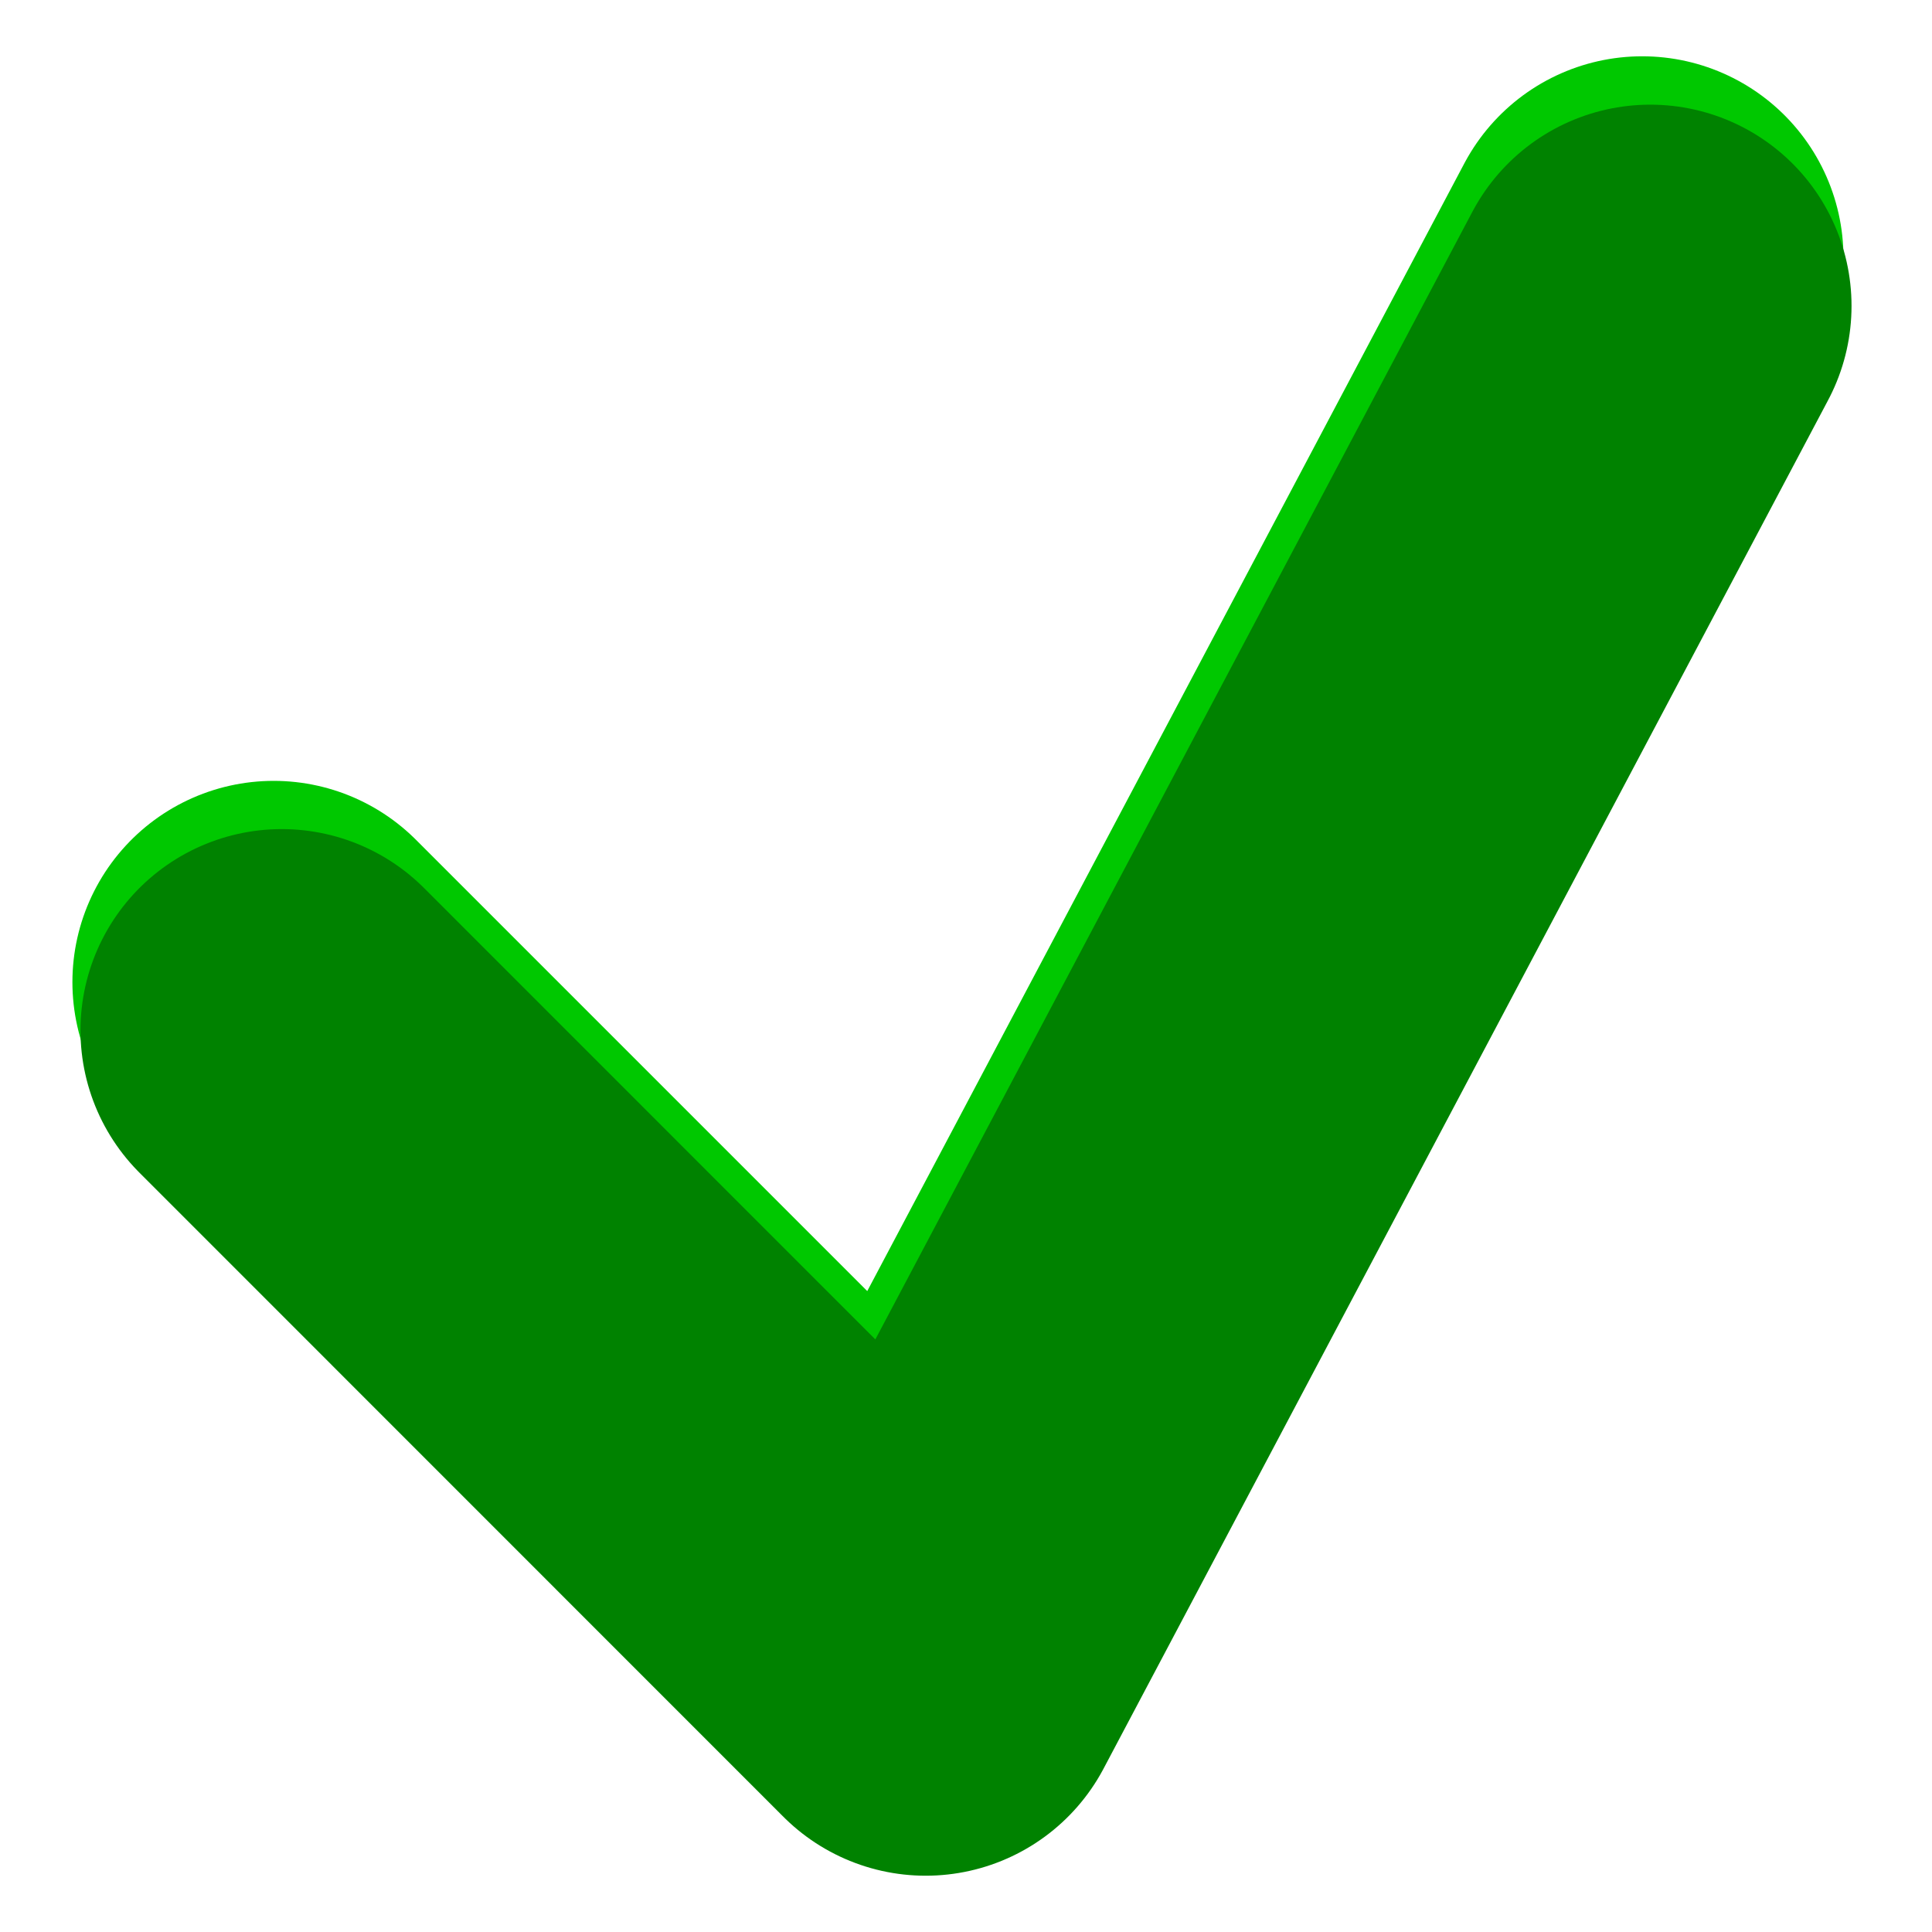
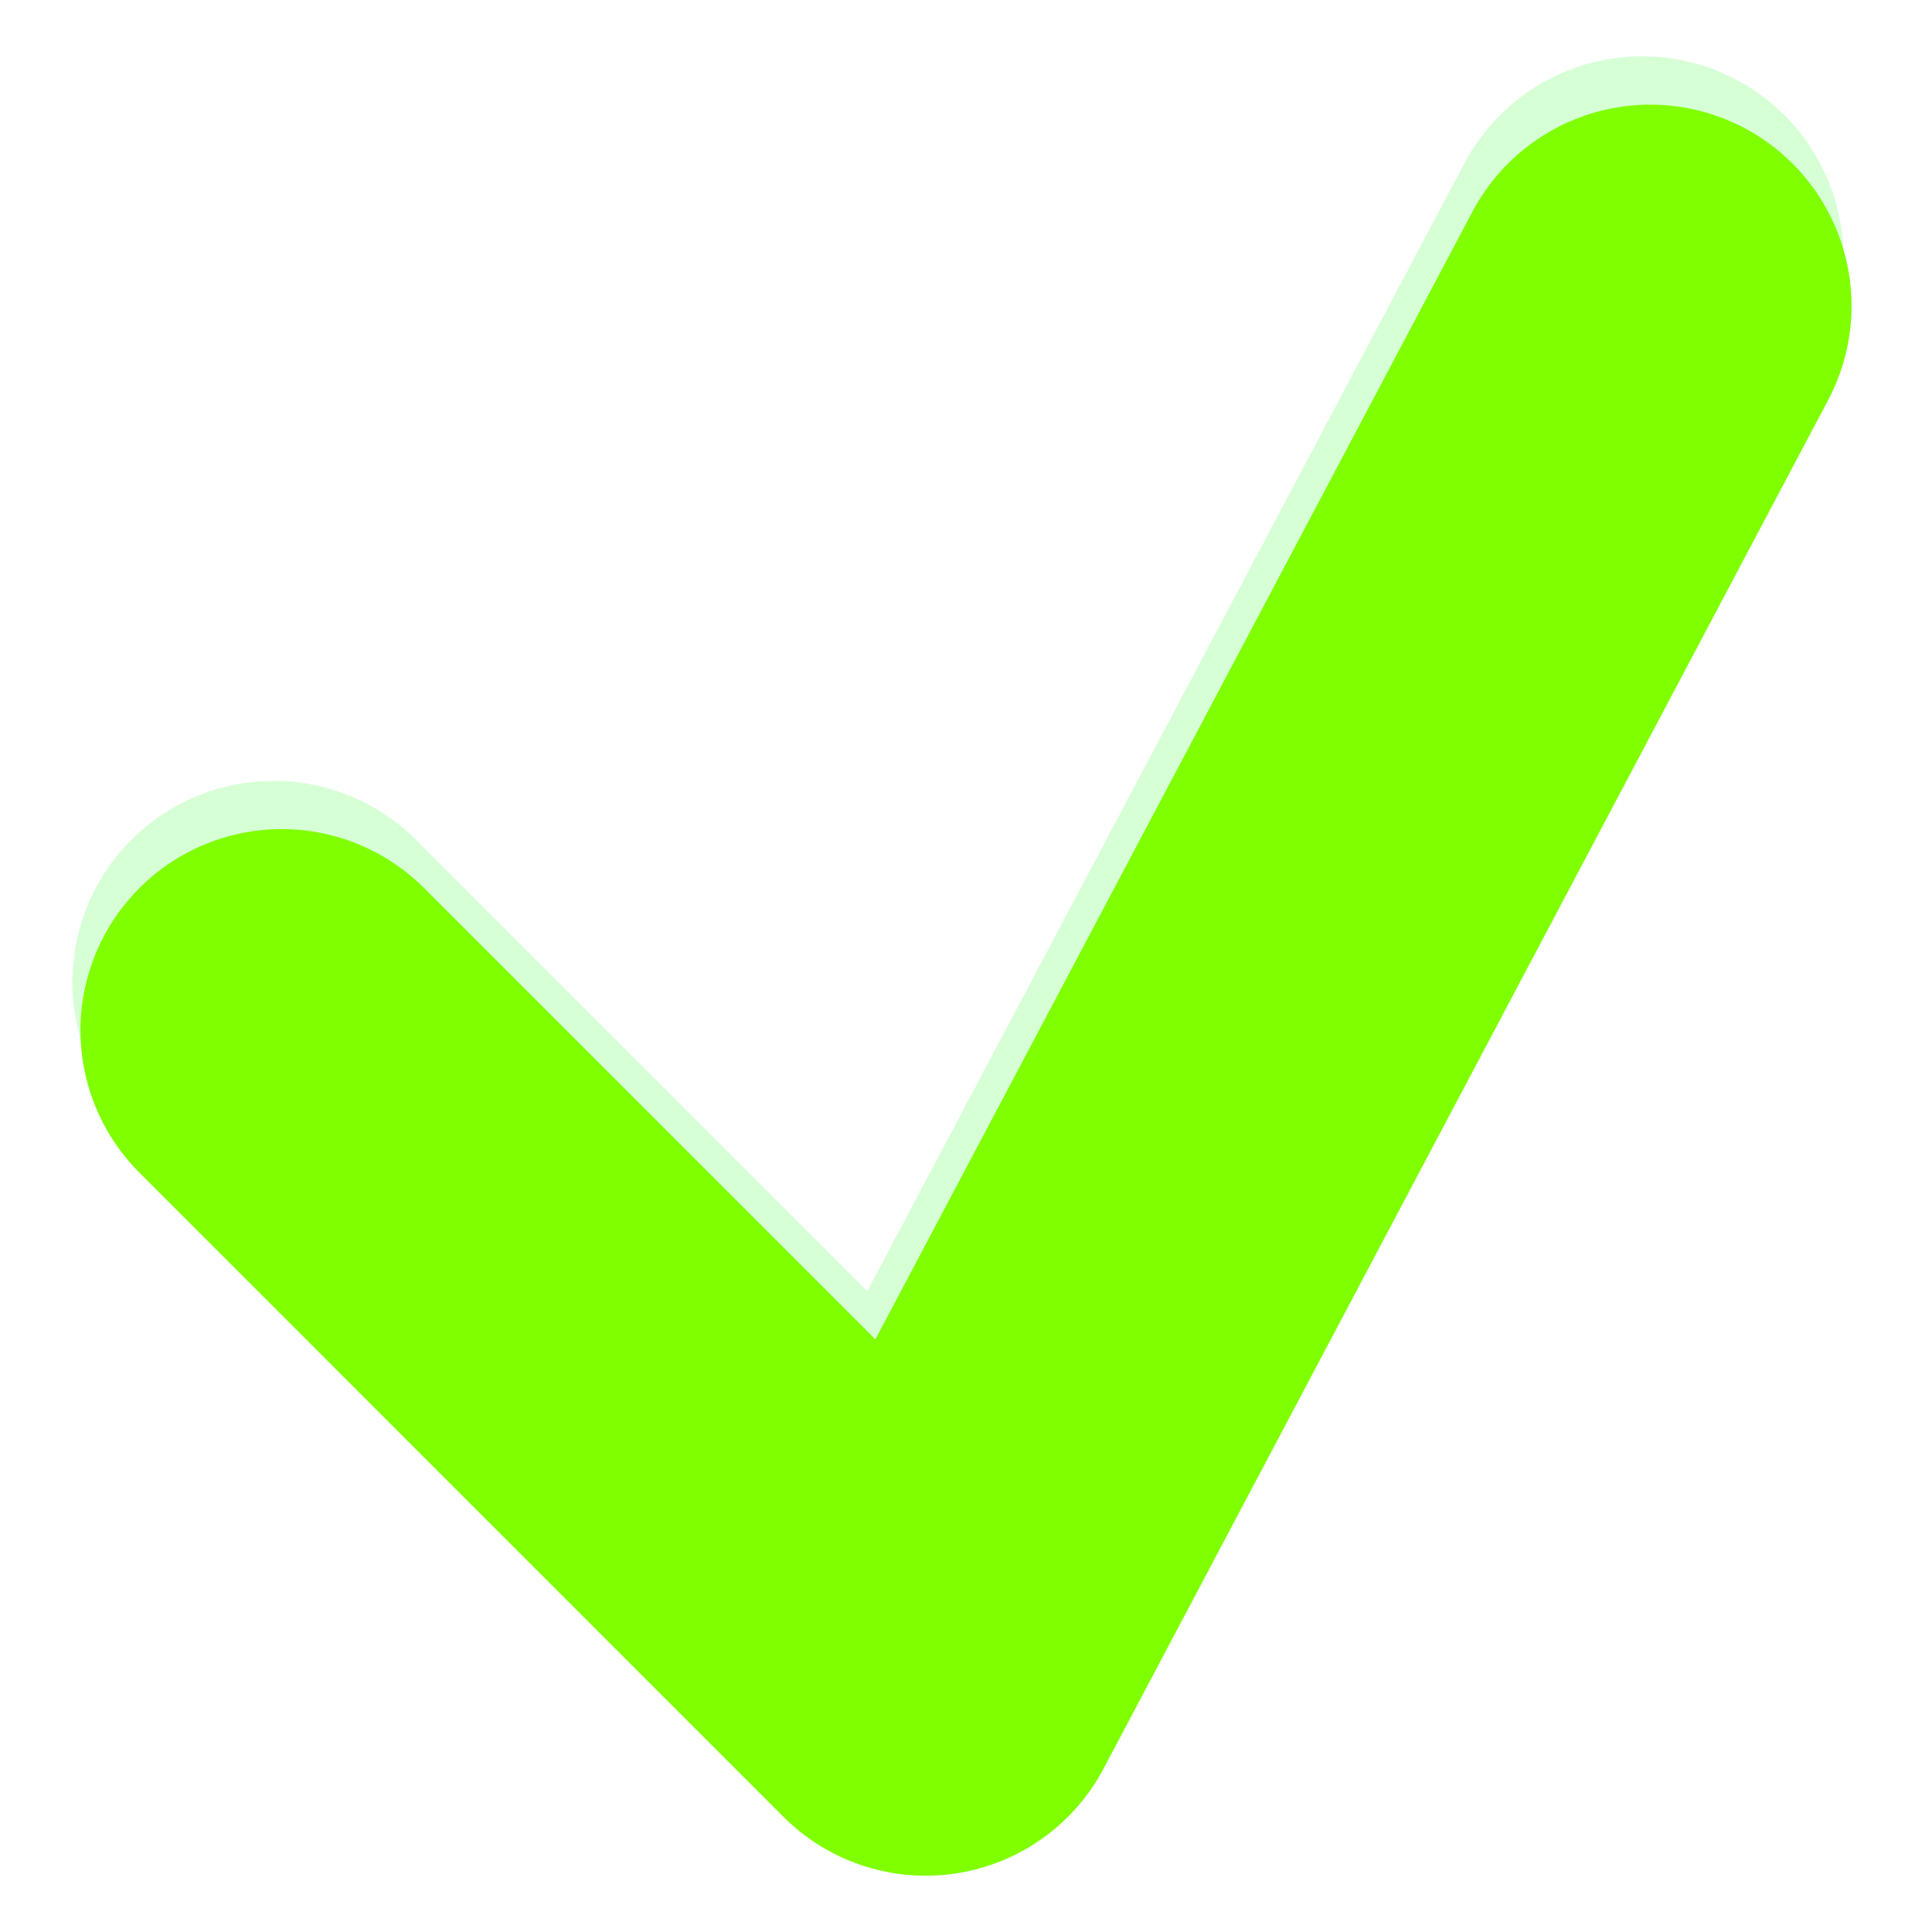
<svg xmlns="http://www.w3.org/2000/svg" width="48" height="48" viewBox="0 0 12.7 12.7" version="1.1" id="svg519">
  <defs id="defs516" />
  <g id="layer1">
-     <path style="fill:none;stroke:#00c800;stroke-width:2.646;stroke-linecap:round;stroke-linejoin:round;stroke-dasharray:none;stroke-opacity:1" d="M 1.799,6.456 6.032,10.689 10.795,1.693" id="path4042" />
-     <path style="fill:none;stroke:#008200;stroke-width:2.646;stroke-linecap:round;stroke-linejoin:round;stroke-dasharray:none;stroke-opacity:1" d="M 1.852,6.773 6.085,11.007 10.848,2.011" id="path848" />
+     <path style="fill:none;stroke:#d7ffd6;stroke-width:2.646;stroke-linecap:round;stroke-linejoin:round;stroke-dasharray:none;stroke-opacity:1" d="M 1.799,6.456 6.032,10.689 10.795,1.693" id="path4042" />
+     <path style="fill:none;stroke:#7fff00;stroke-width:2.646;stroke-linecap:round;stroke-linejoin:round;stroke-dasharray:none;stroke-opacity:1" d="M 1.852,6.773 6.085,11.007 10.848,2.011" id="path848" />
  </g>
</svg>
